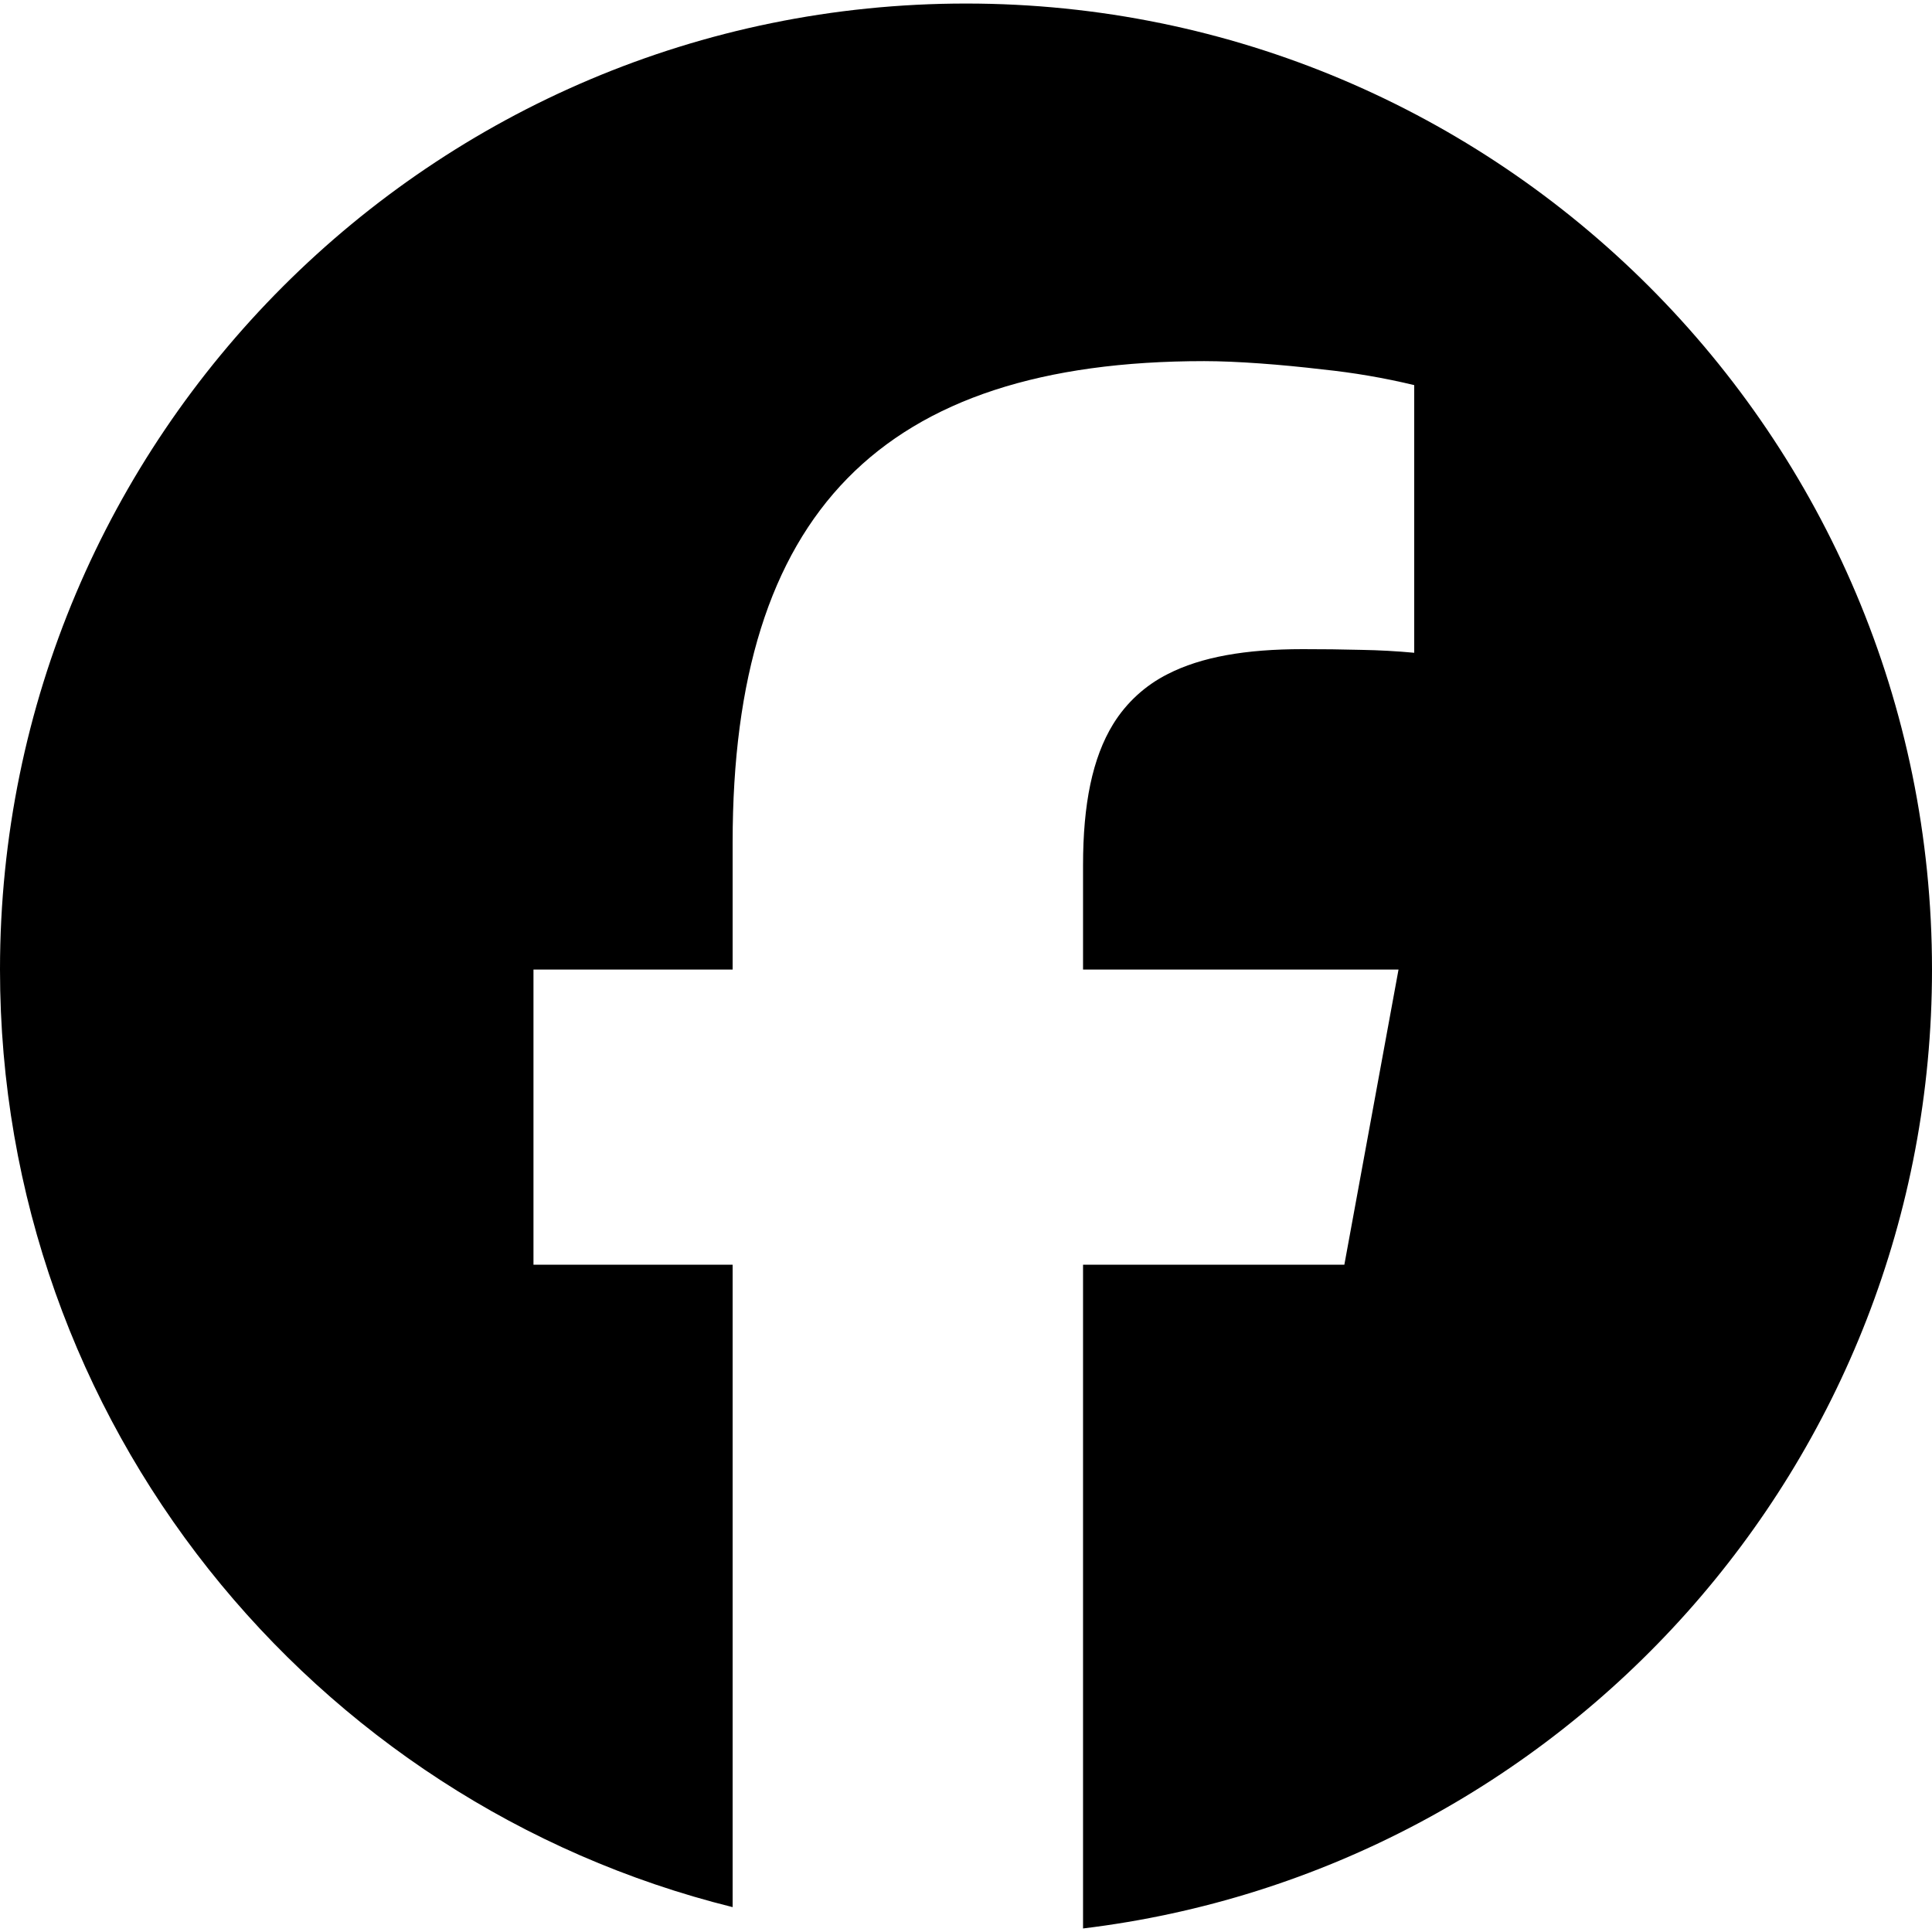
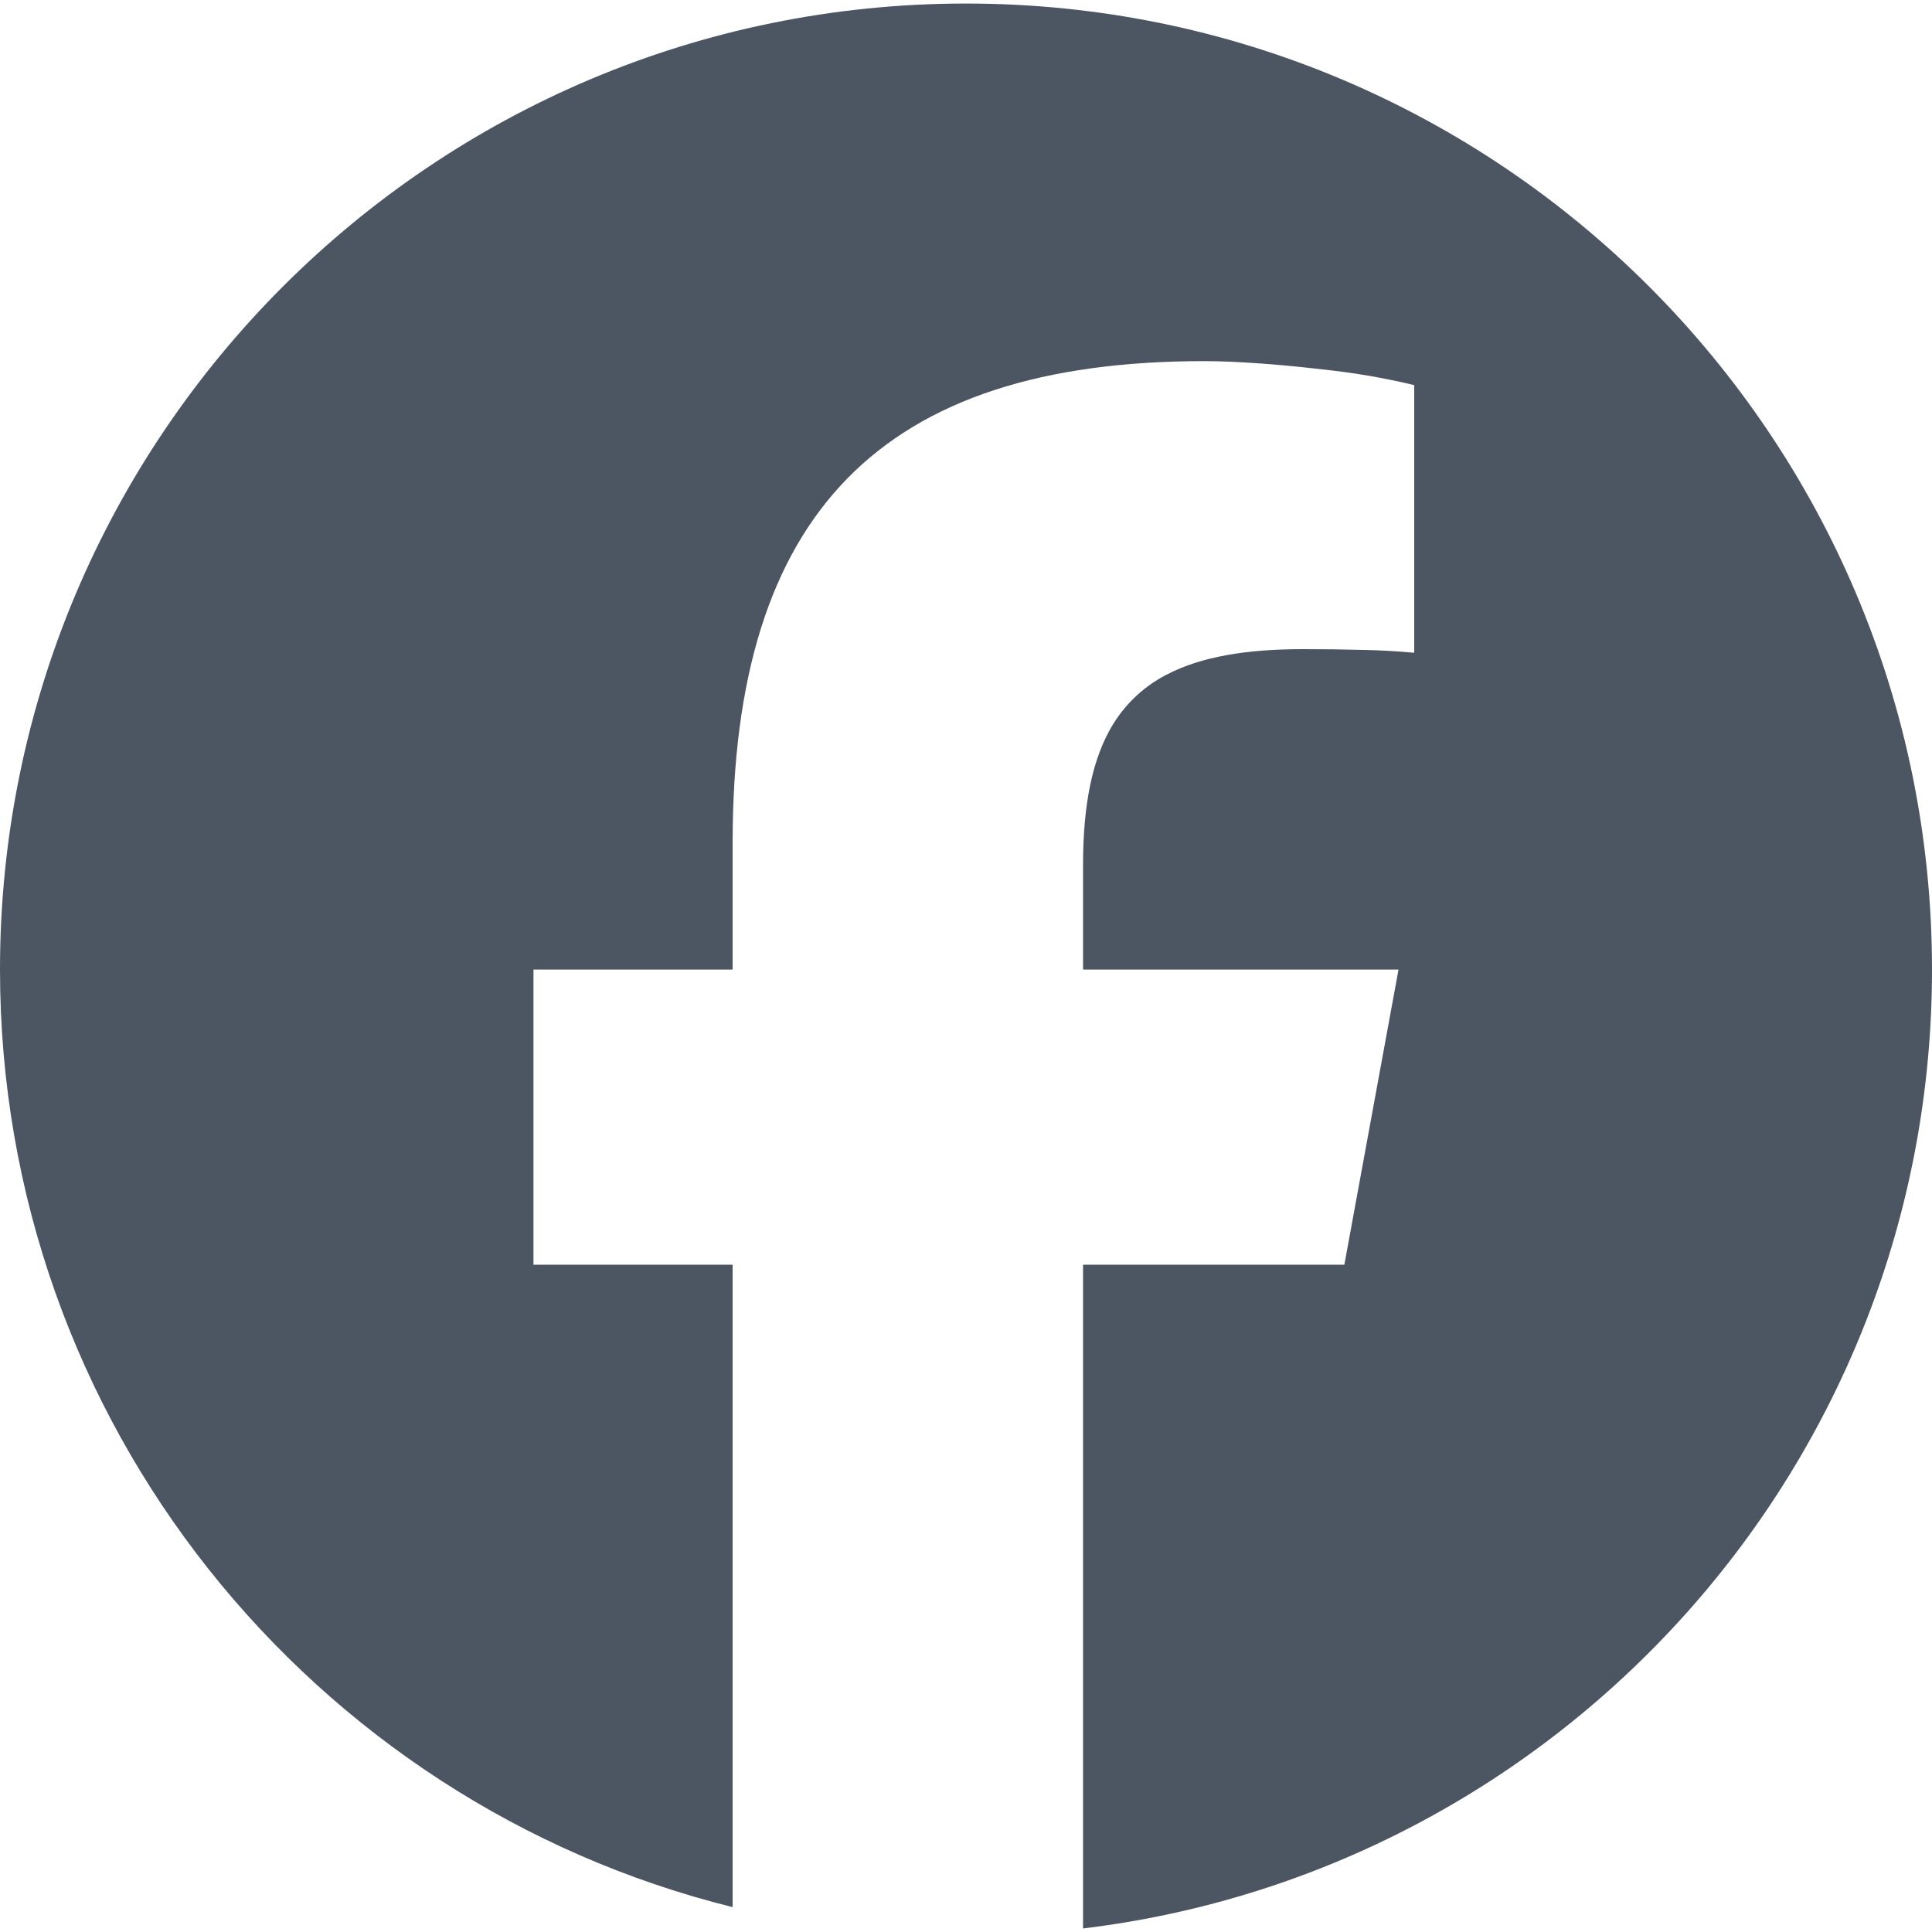
<svg xmlns="http://www.w3.org/2000/svg" role="img" viewBox="0 0 24 24">
-   <path d="M9.101 23.691v-7.98H6.627v-3.667h2.474v-1.58c0-4.085 1.848-5.978 5.858-5.978.401 0 .955.042 1.468.103a8.68 8.68 0 0 1 1.141.195v3.325a8.623 8.623 0 0 0-.653-.036 26.805 26.805 0 0 0-.733-.009c-.707 0-1.259.096-1.675.309a1.686 1.686 0 0 0-.679.622c-.258.42-.374.995-.374 1.752v1.297h3.919l-.386 2.103-.287 1.564h-3.246v8.245C19.396 23.238 24 18.179 24 12.044c0-6.627-5.373-12-12-12s-12 5.373-12 12c0 5.628 3.874 10.35 9.101 11.647Z" />
+   <path fill="#4c5562" d="M9.101 23.691v-7.98H6.627v-3.667h2.474v-1.58c0-4.085 1.848-5.978 5.858-5.978.401 0 .955.042 1.468.103a8.68 8.68 0 0 1 1.141.195v3.325a8.623 8.623 0 0 0-.653-.036 26.805 26.805 0 0 0-.733-.009c-.707 0-1.259.096-1.675.309a1.686 1.686 0 0 0-.679.622c-.258.42-.374.995-.374 1.752v1.297h3.919l-.386 2.103-.287 1.564h-3.246v8.245C19.396 23.238 24 18.179 24 12.044c0-6.627-5.373-12-12-12s-12 5.373-12 12c0 5.628 3.874 10.35 9.101 11.647Z" />
</svg>
